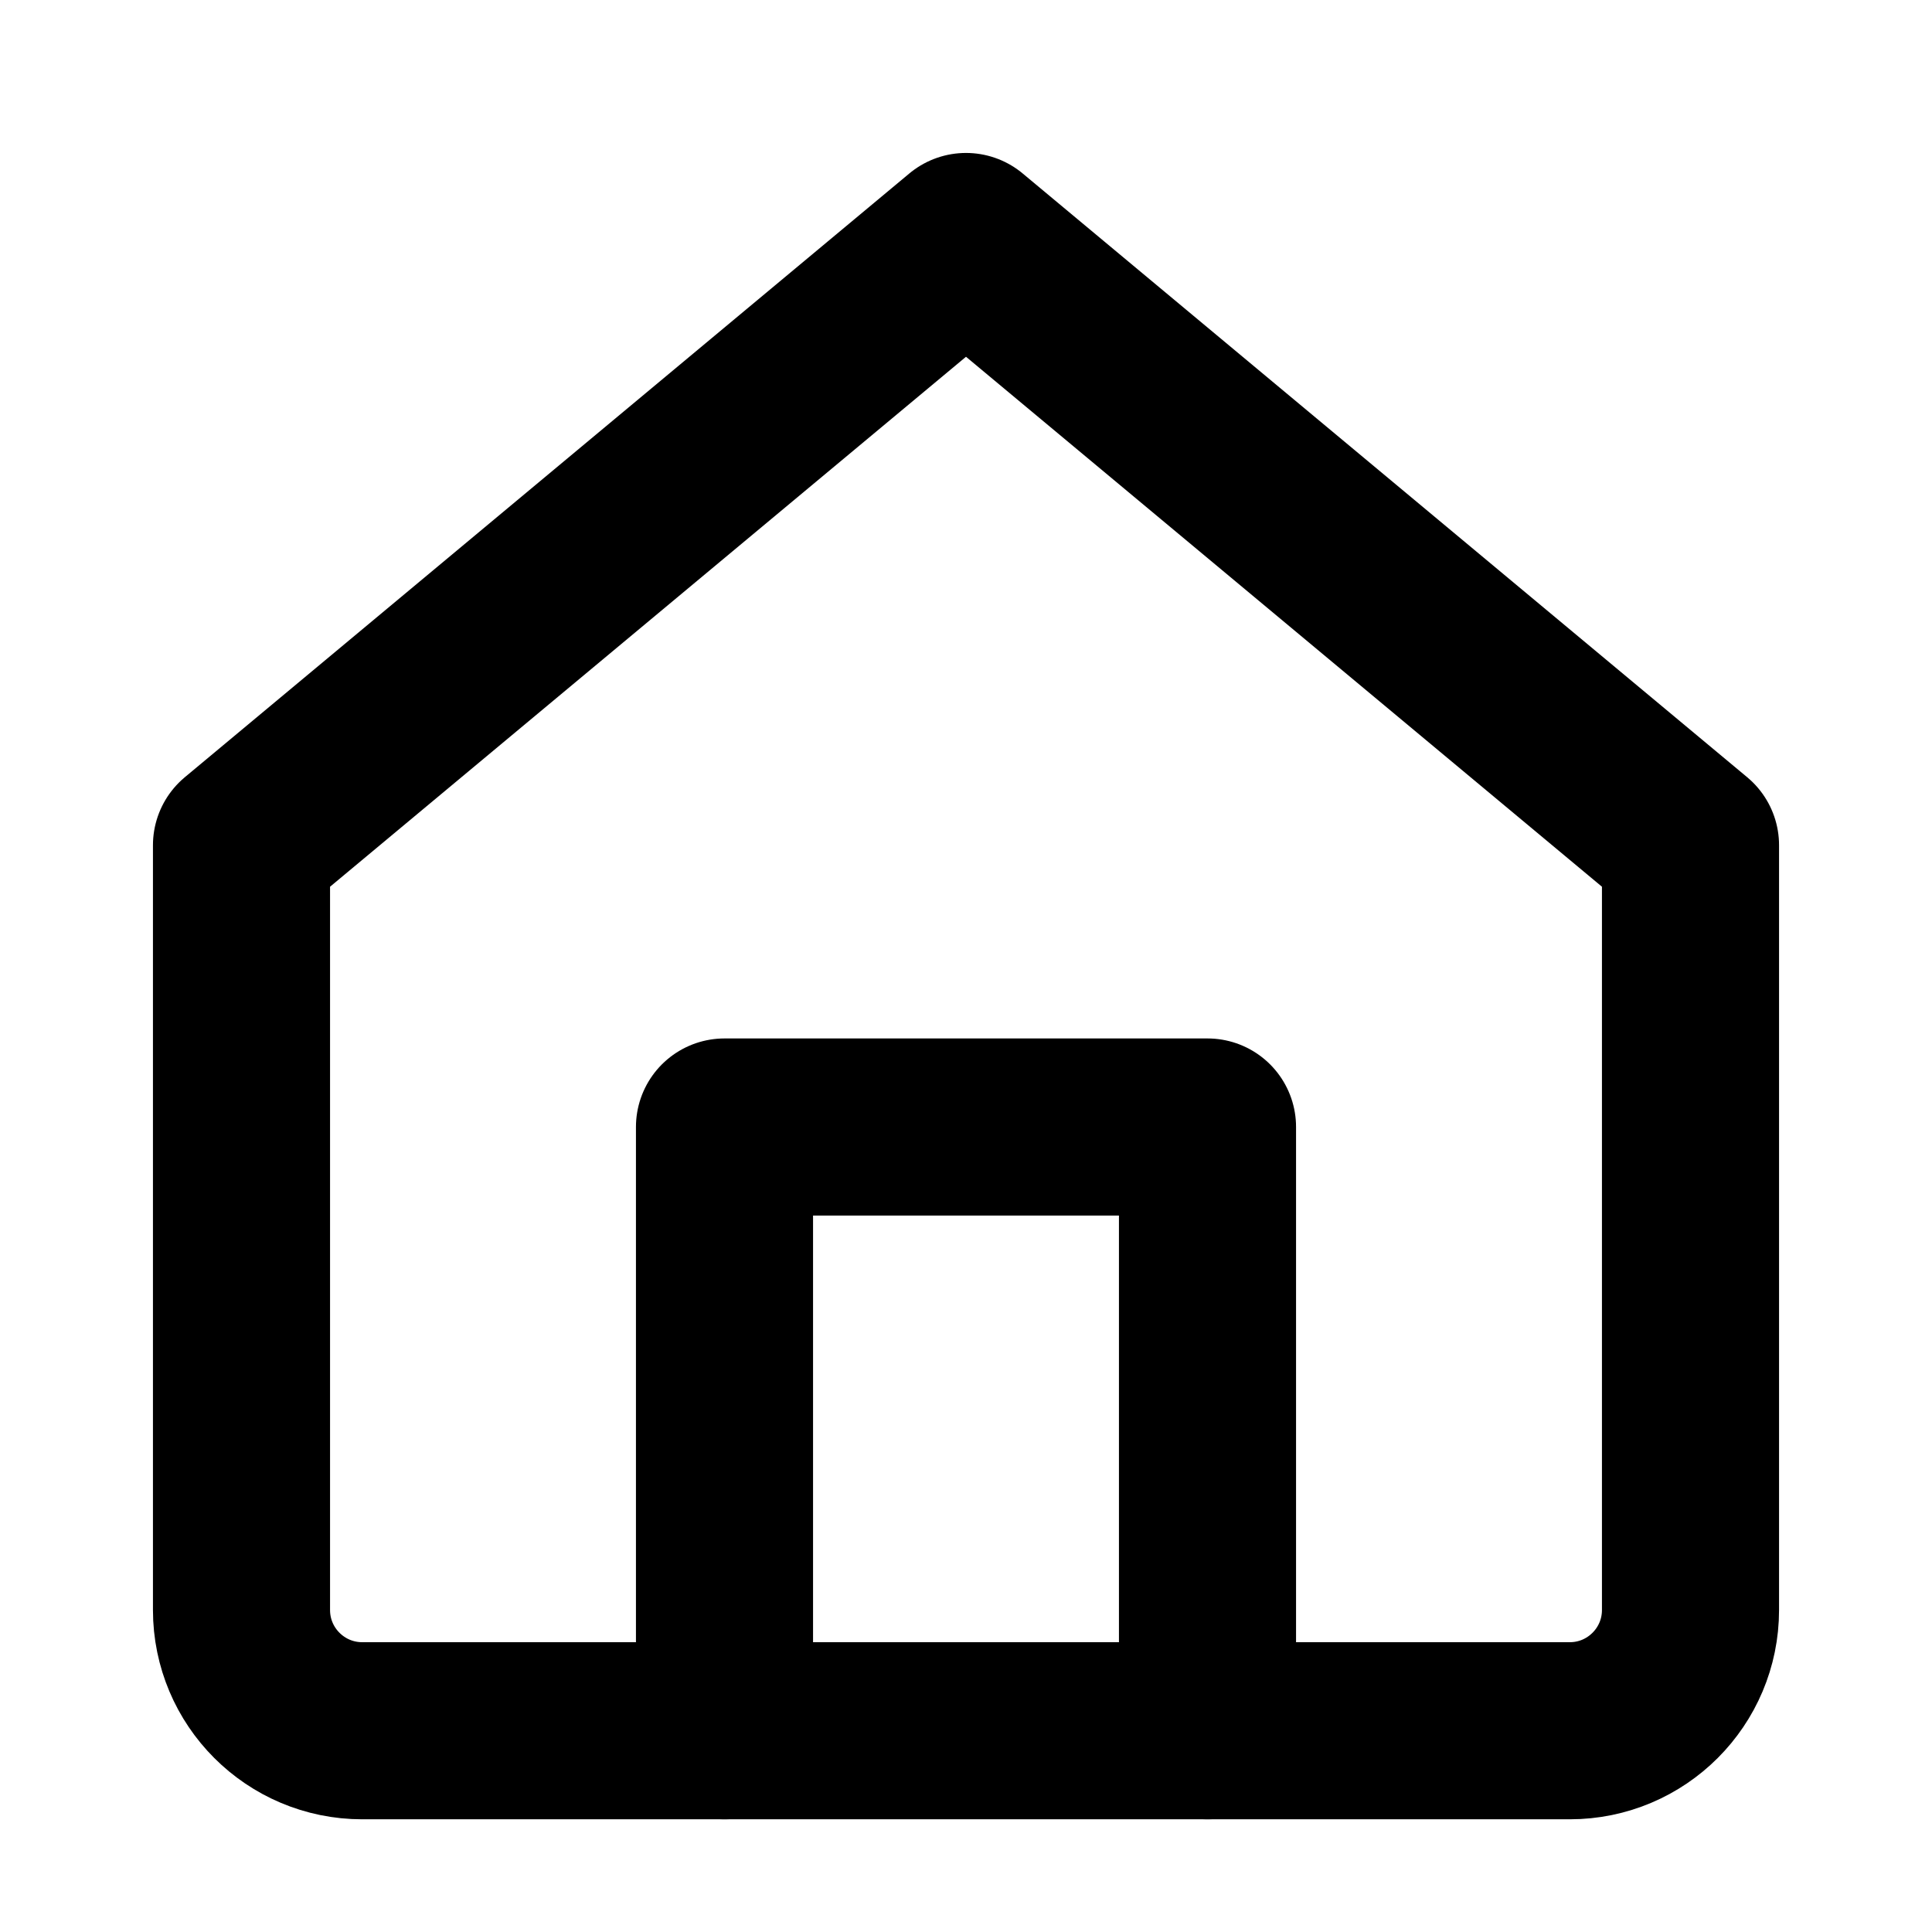
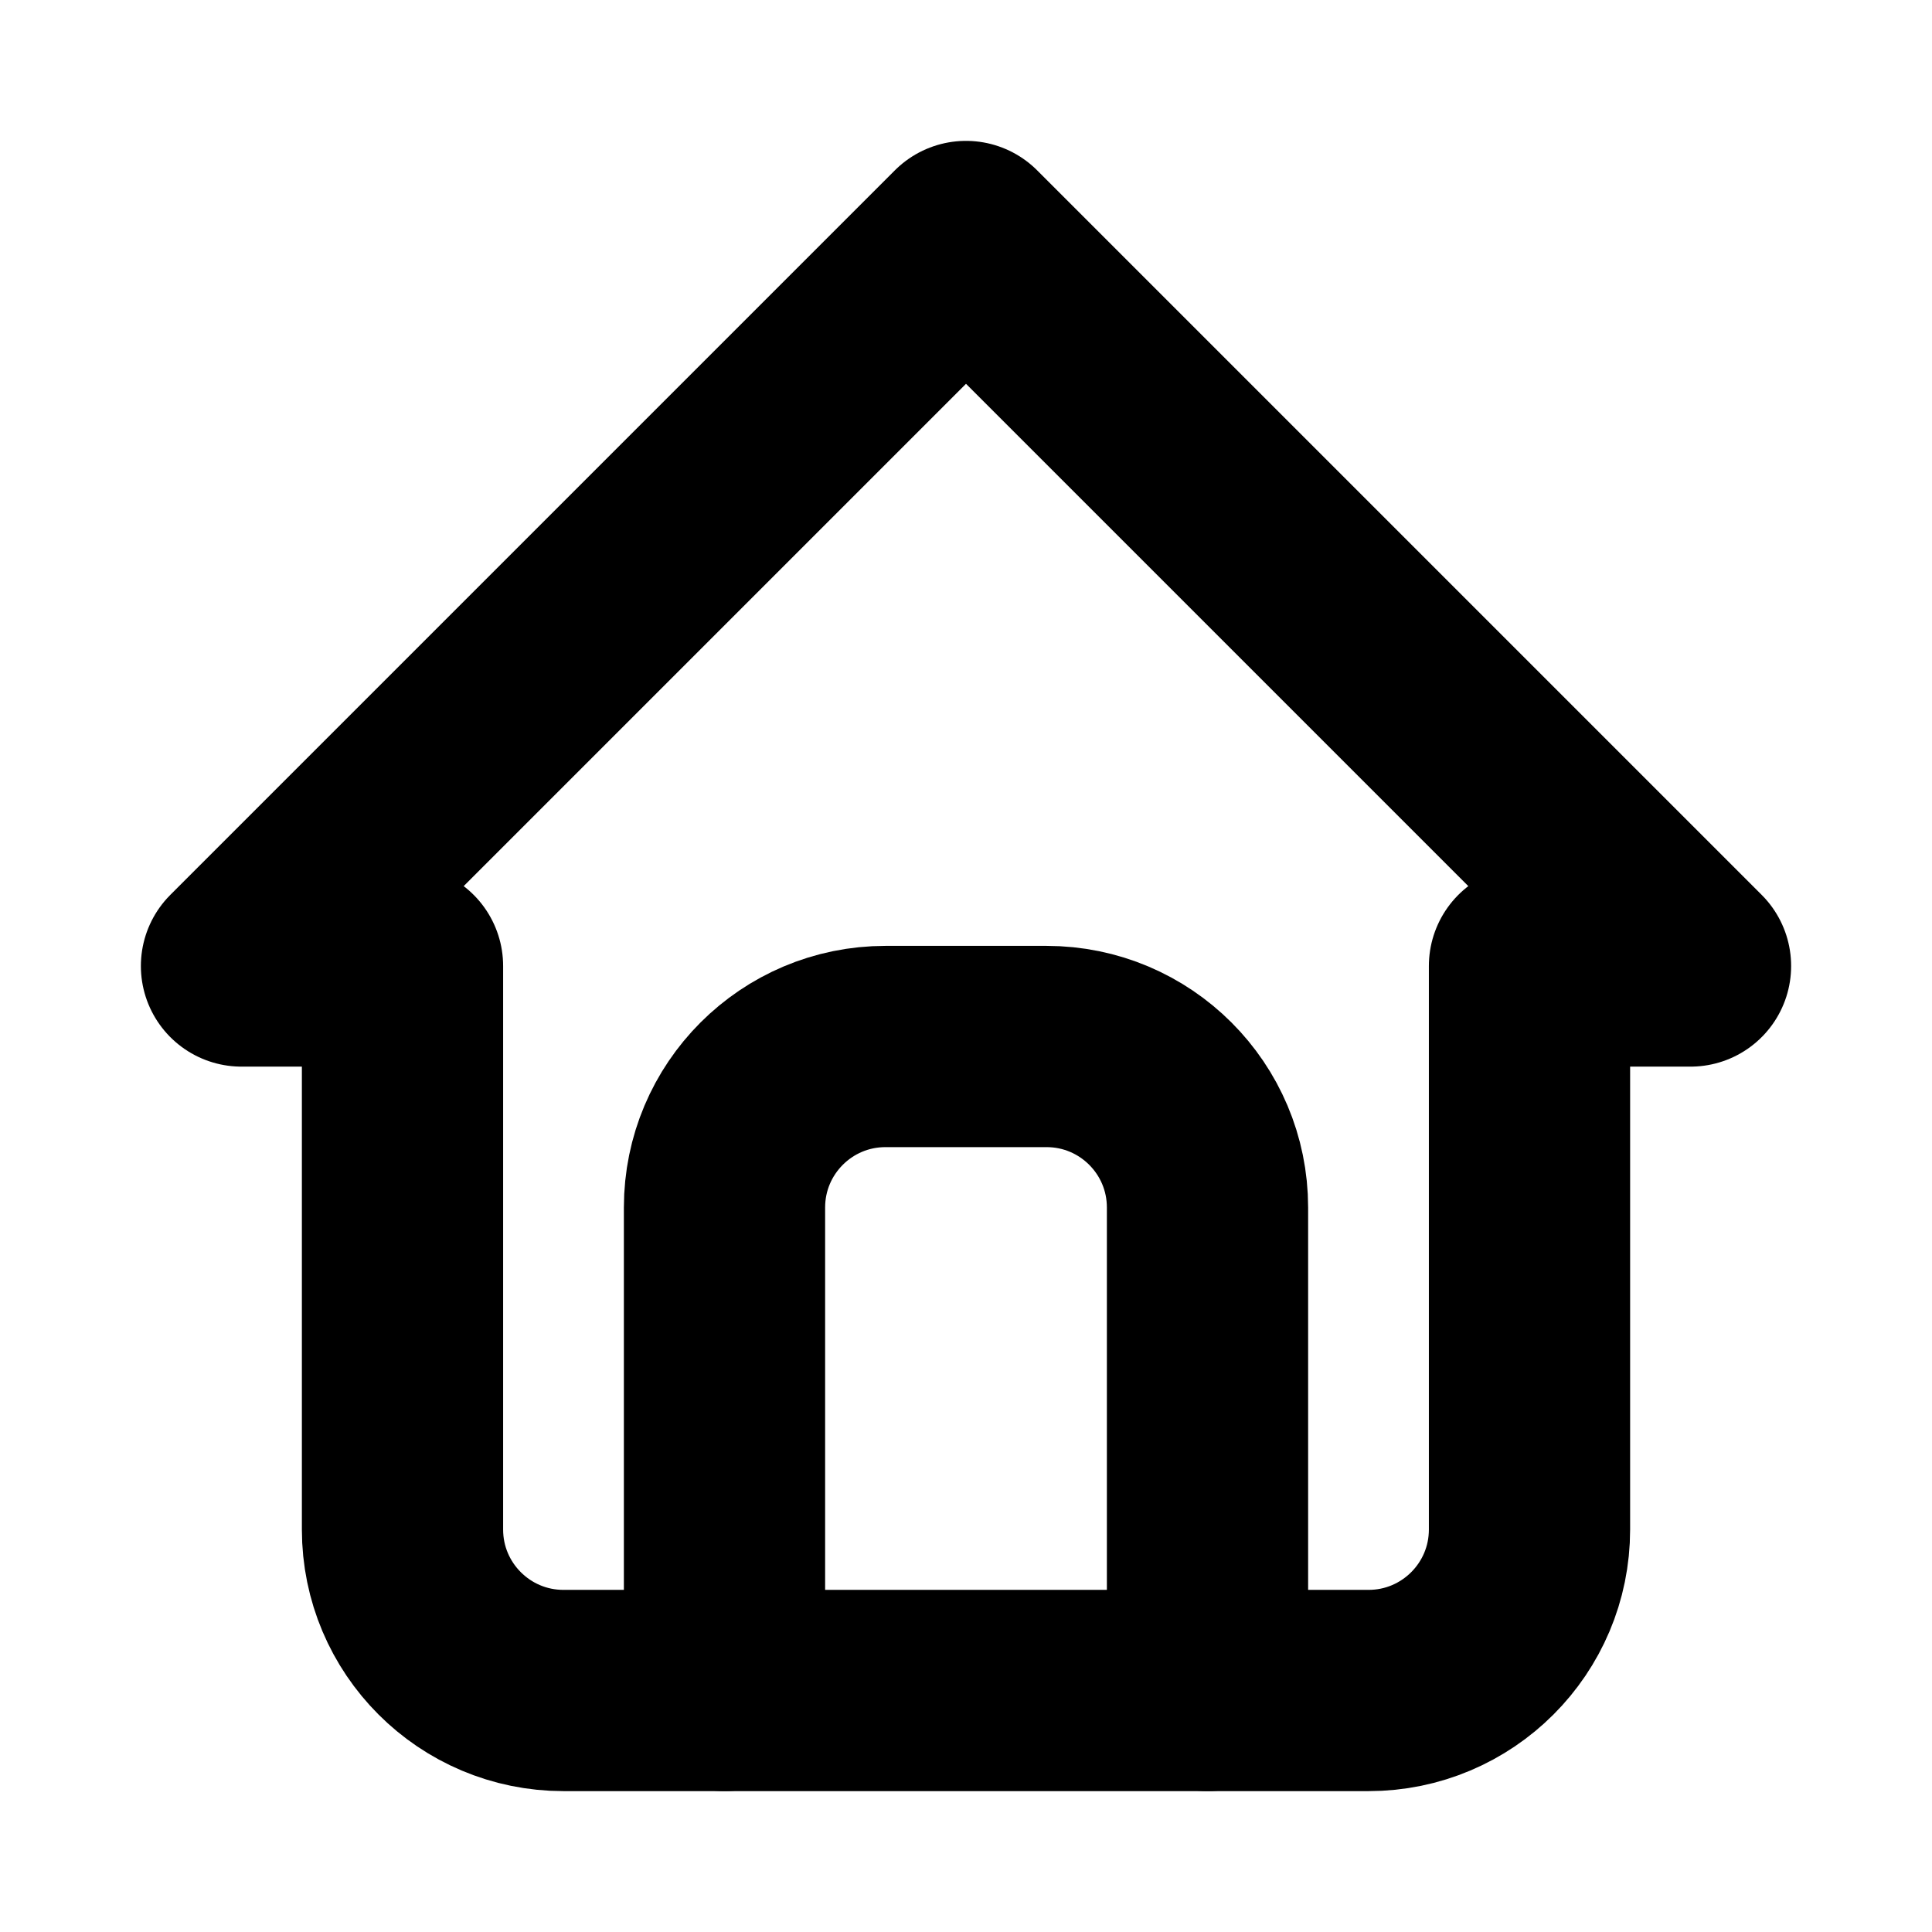
- <svg xmlns="http://www.w3.org/2000/svg" viewBox="0 0 24 24" fill="none" stroke="currentColor" stroke-width="2.2" stroke-linecap="round" stroke-linejoin="round">
-   <path d="M3 10.5L12 3l9 7.5V20a1.5 1.5 0 0 1-1.5 1.5h-15A1.5 1.5 0 0 1 3 20V10.5z" />
-   <path d="M9 21.5V14h6v7.5" />
+ <svg xmlns="http://www.w3.org/2000/svg" width="24" height="24" viewBox="0 0 24 24">
+   <g fill="none" stroke="currentColor" stroke-linecap="round" stroke-linejoin="round" stroke-width="2.5">
+     <path d="M5 12H3l9-9l9 9h-2M5 12v7a2 2 0 0 0 2 2h10a2 2 0 0 0 2-2v-7" />
+     <path d="M9 21v-6a2 2 0 0 1 2-2h2a2 2 0 0 1 2 2v6" />
+   </g>
</svg>
